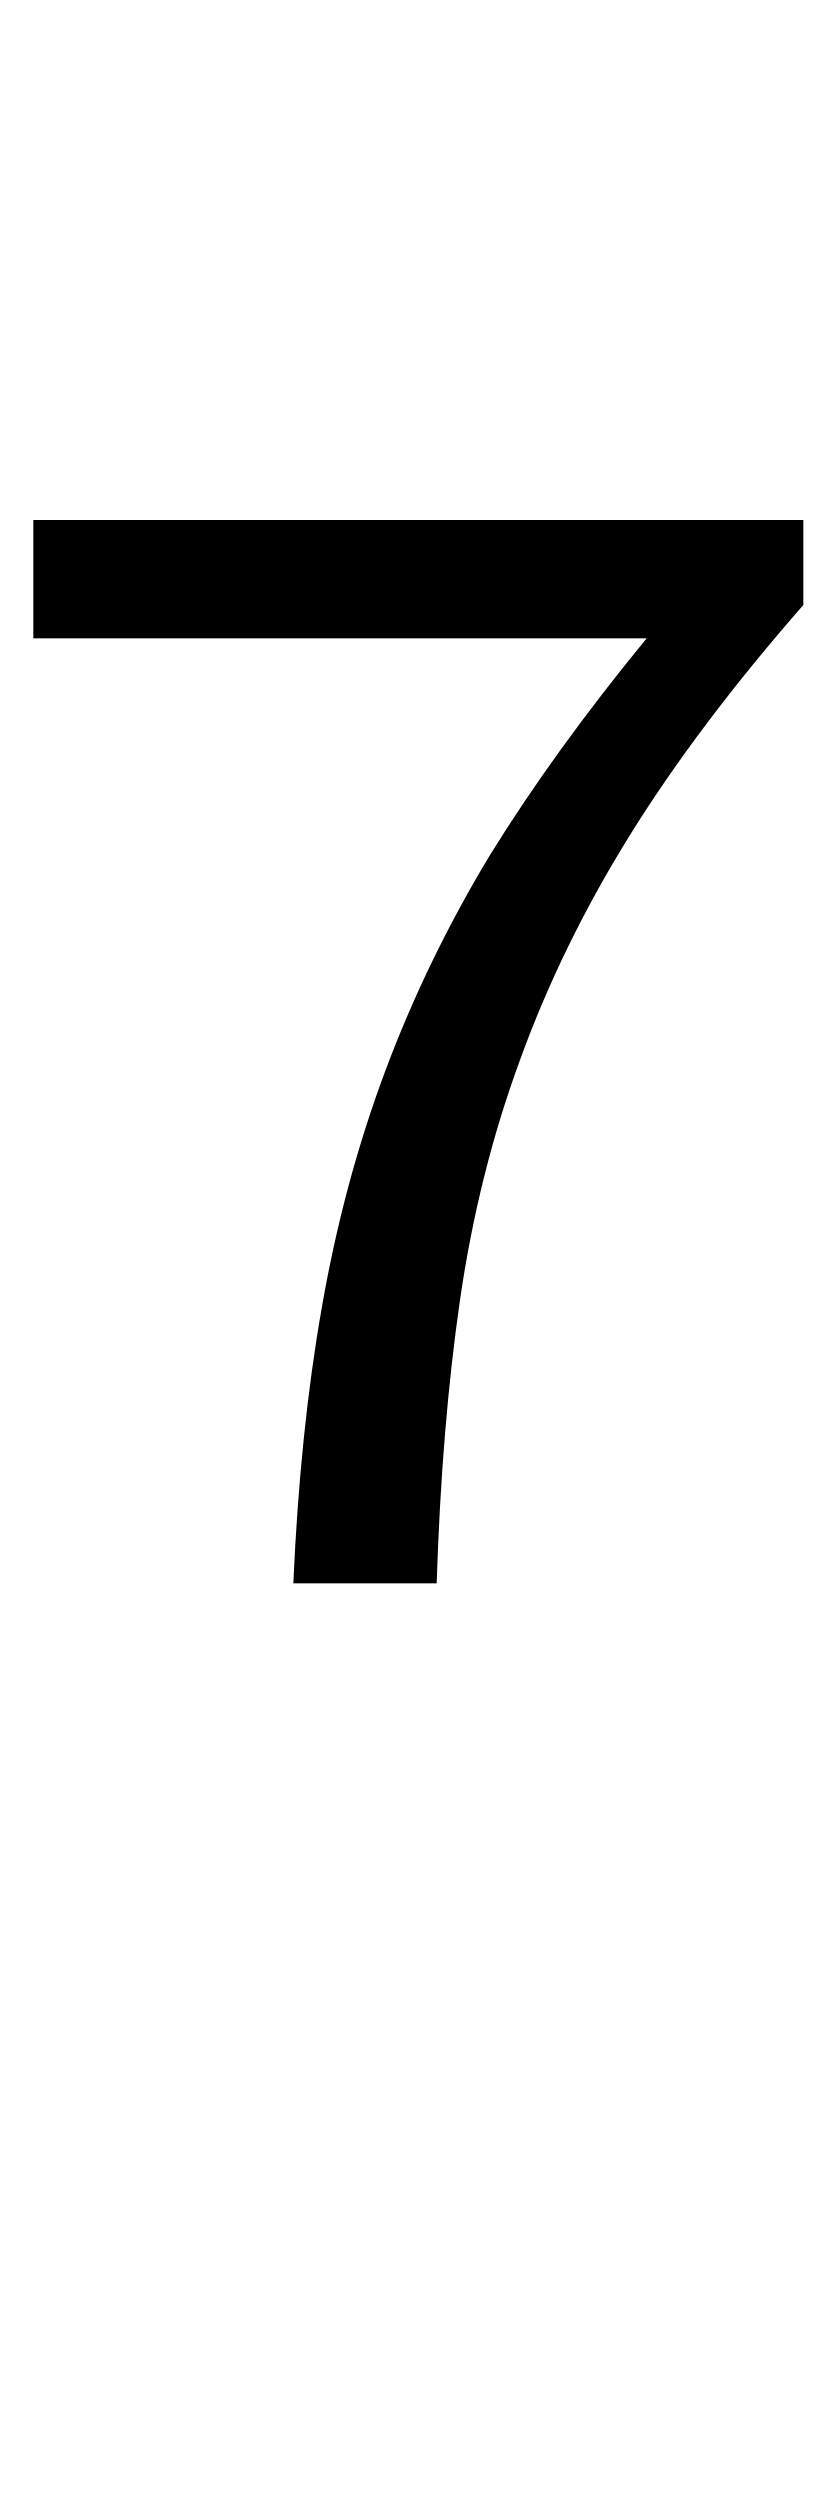
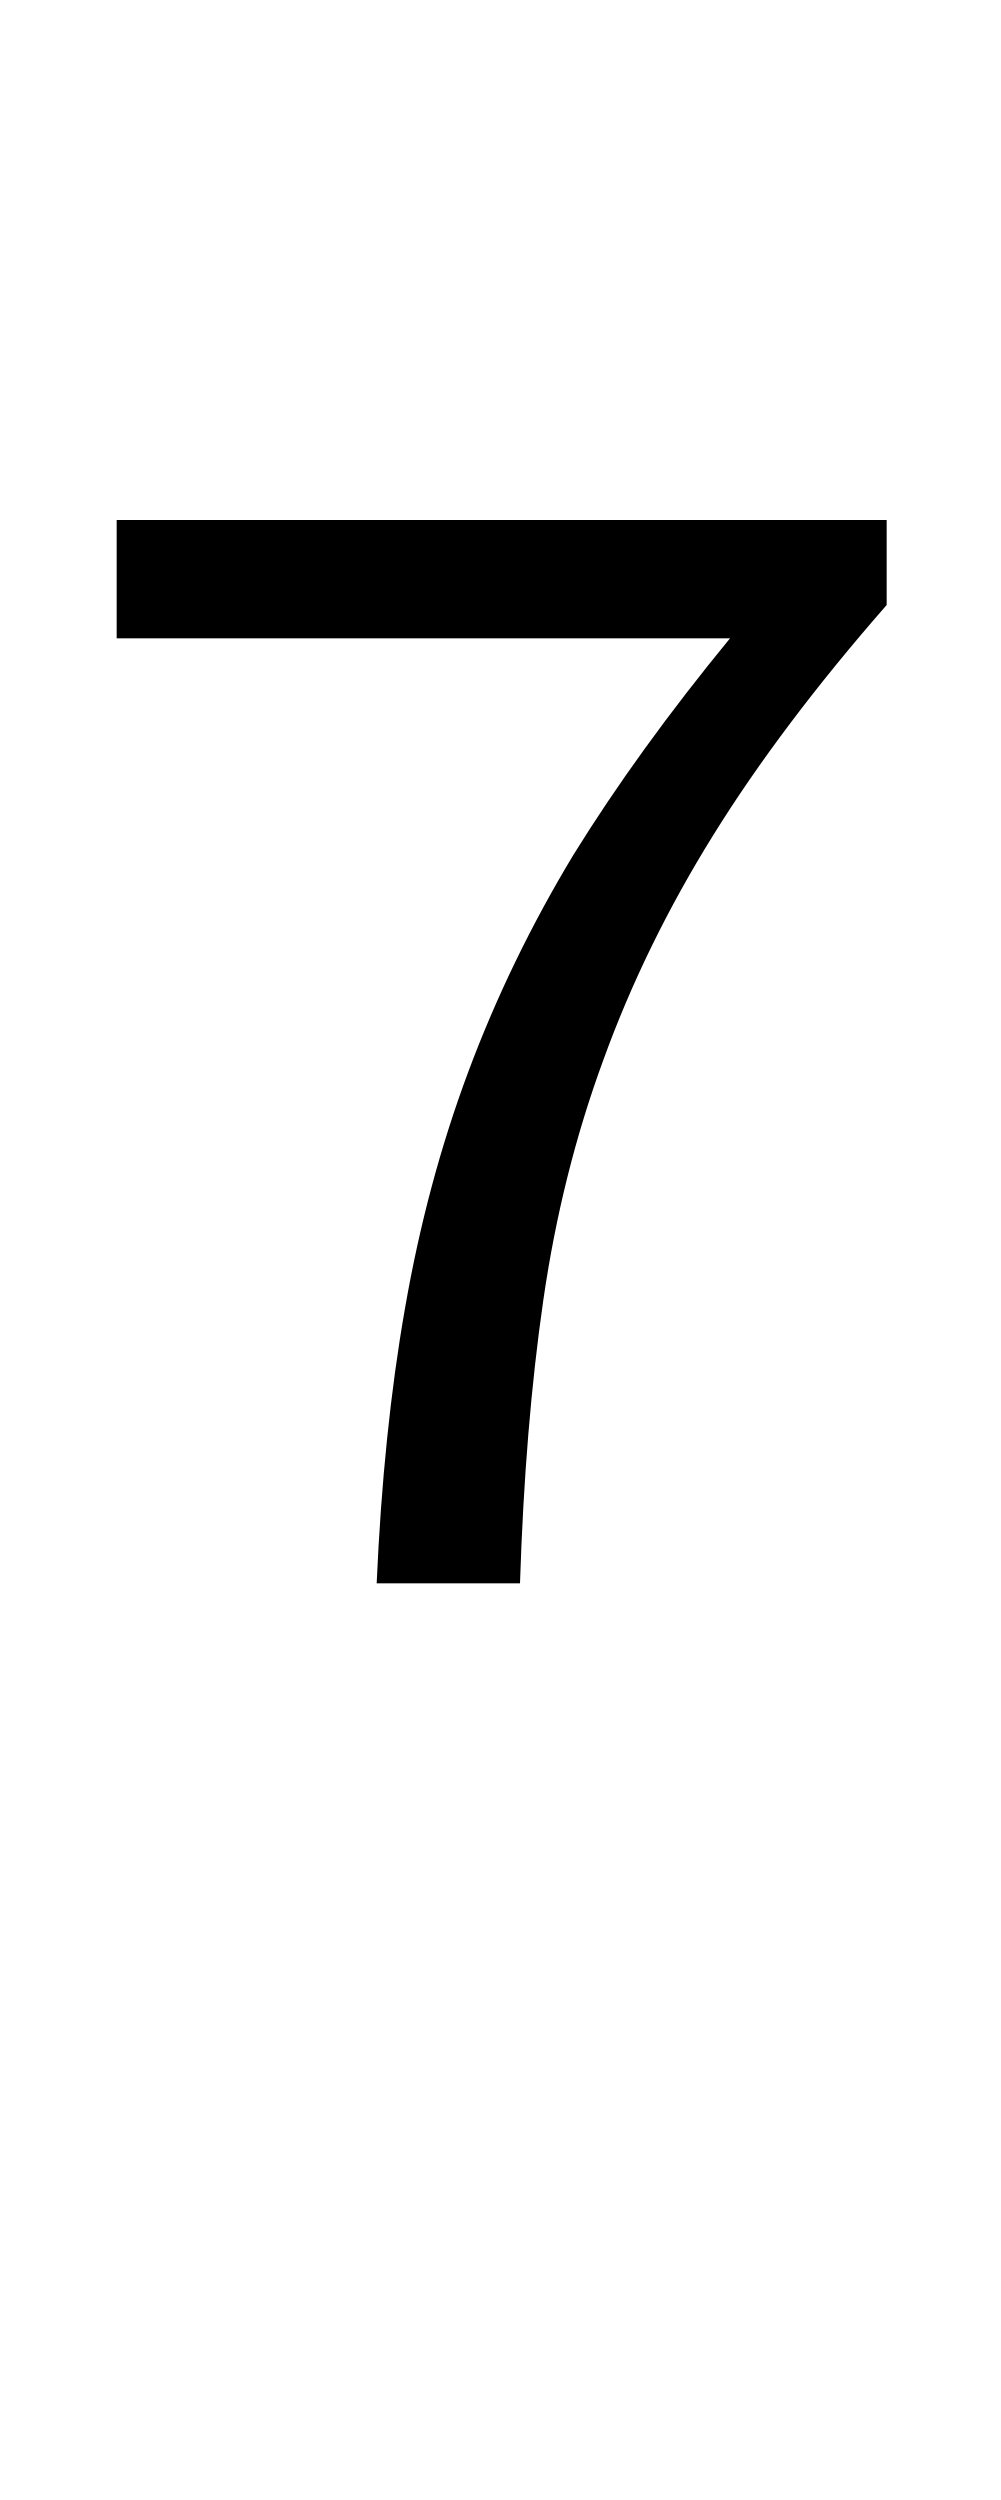
- <svg xmlns="http://www.w3.org/2000/svg" version="1.1" viewBox="0 0 50 150">
-   <path fill="#000" d="m0,15 m17.6 80q.4-9.1 1.7-16.5 1.3-7.5 3.8-14.2t6.3-13q3.9-6.3 9.4-13h-36.8v-7.1h46.2v5.1q-6.3 7.2-10.4 13.8t-6.6 13.5q-2.5 6.8-3.6 14.4t-1.4 17z" />
+ <svg xmlns="http://www.w3.org/2000/svg" version="1.1" viewBox="0 0 60 150">
+   <path fill="#000" d="m5,15 m17.6 80q.4-9.1 1.7-16.5 1.3-7.5 3.8-14.2t6.3-13q3.9-6.3 9.4-13h-36.8v-7.1h46.2v5.1q-6.3 7.2-10.4 13.8t-6.6 13.5q-2.5 6.8-3.6 14.4t-1.4 17z" />
</svg>
